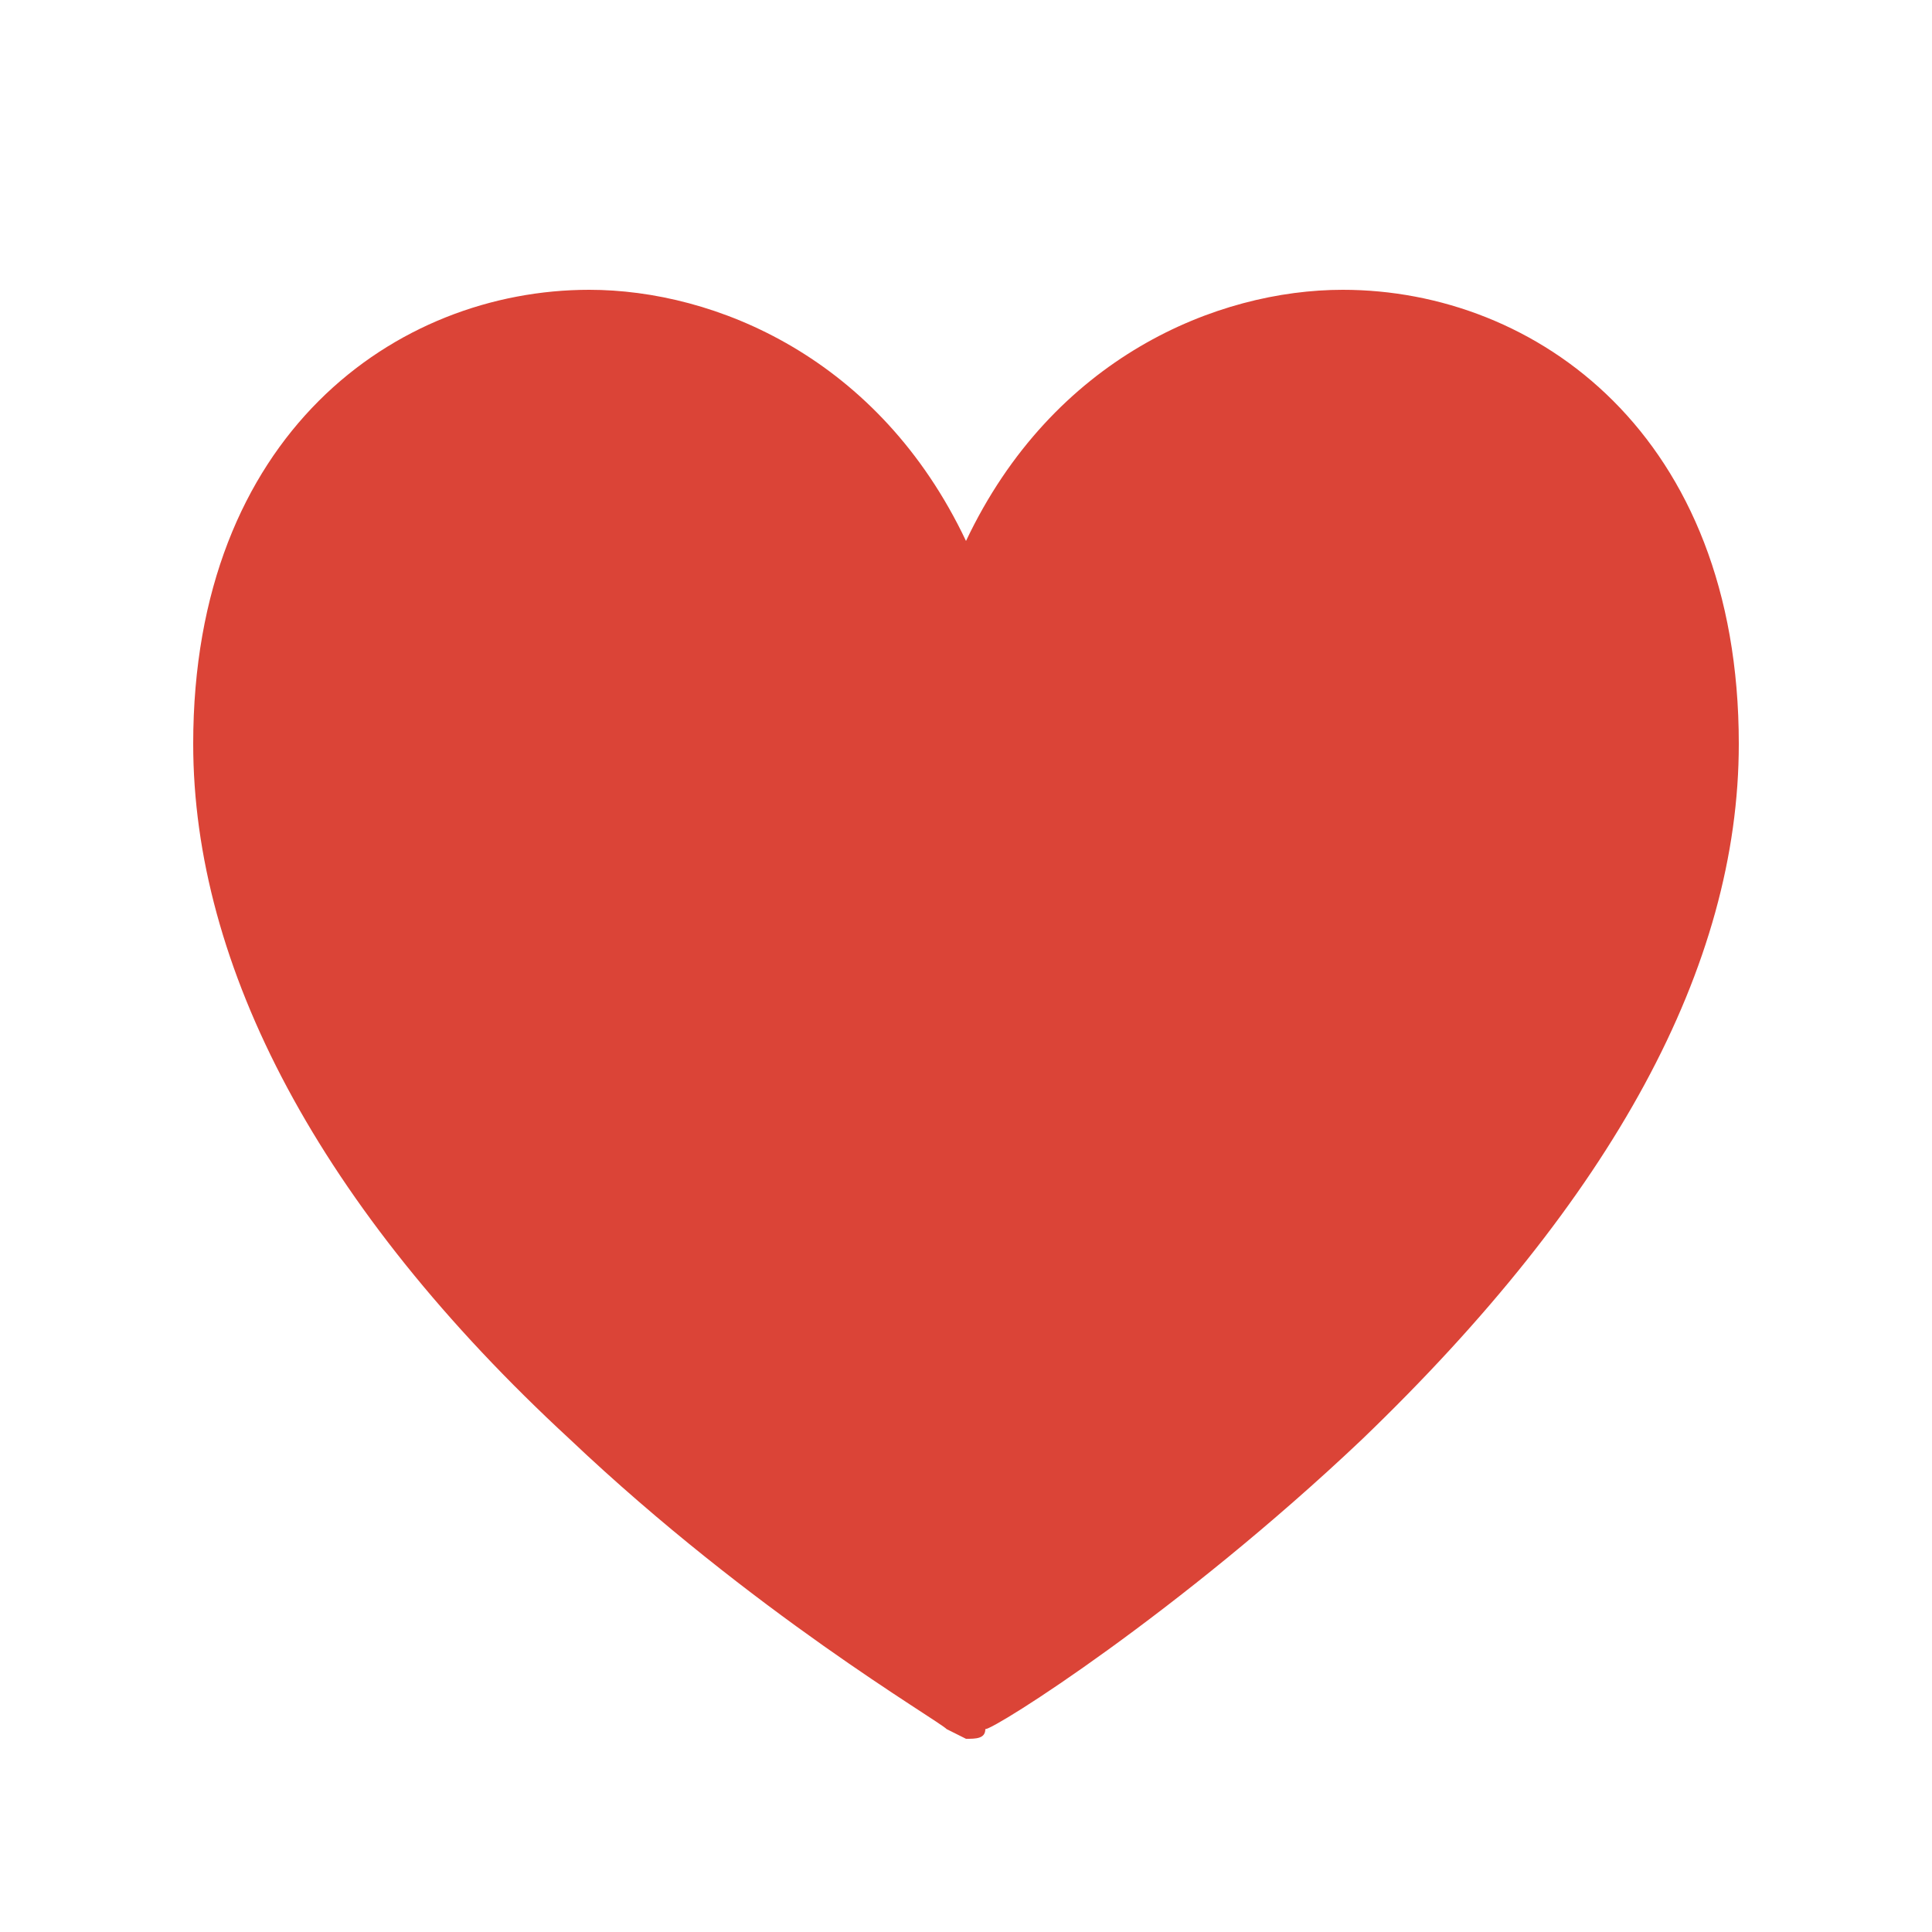
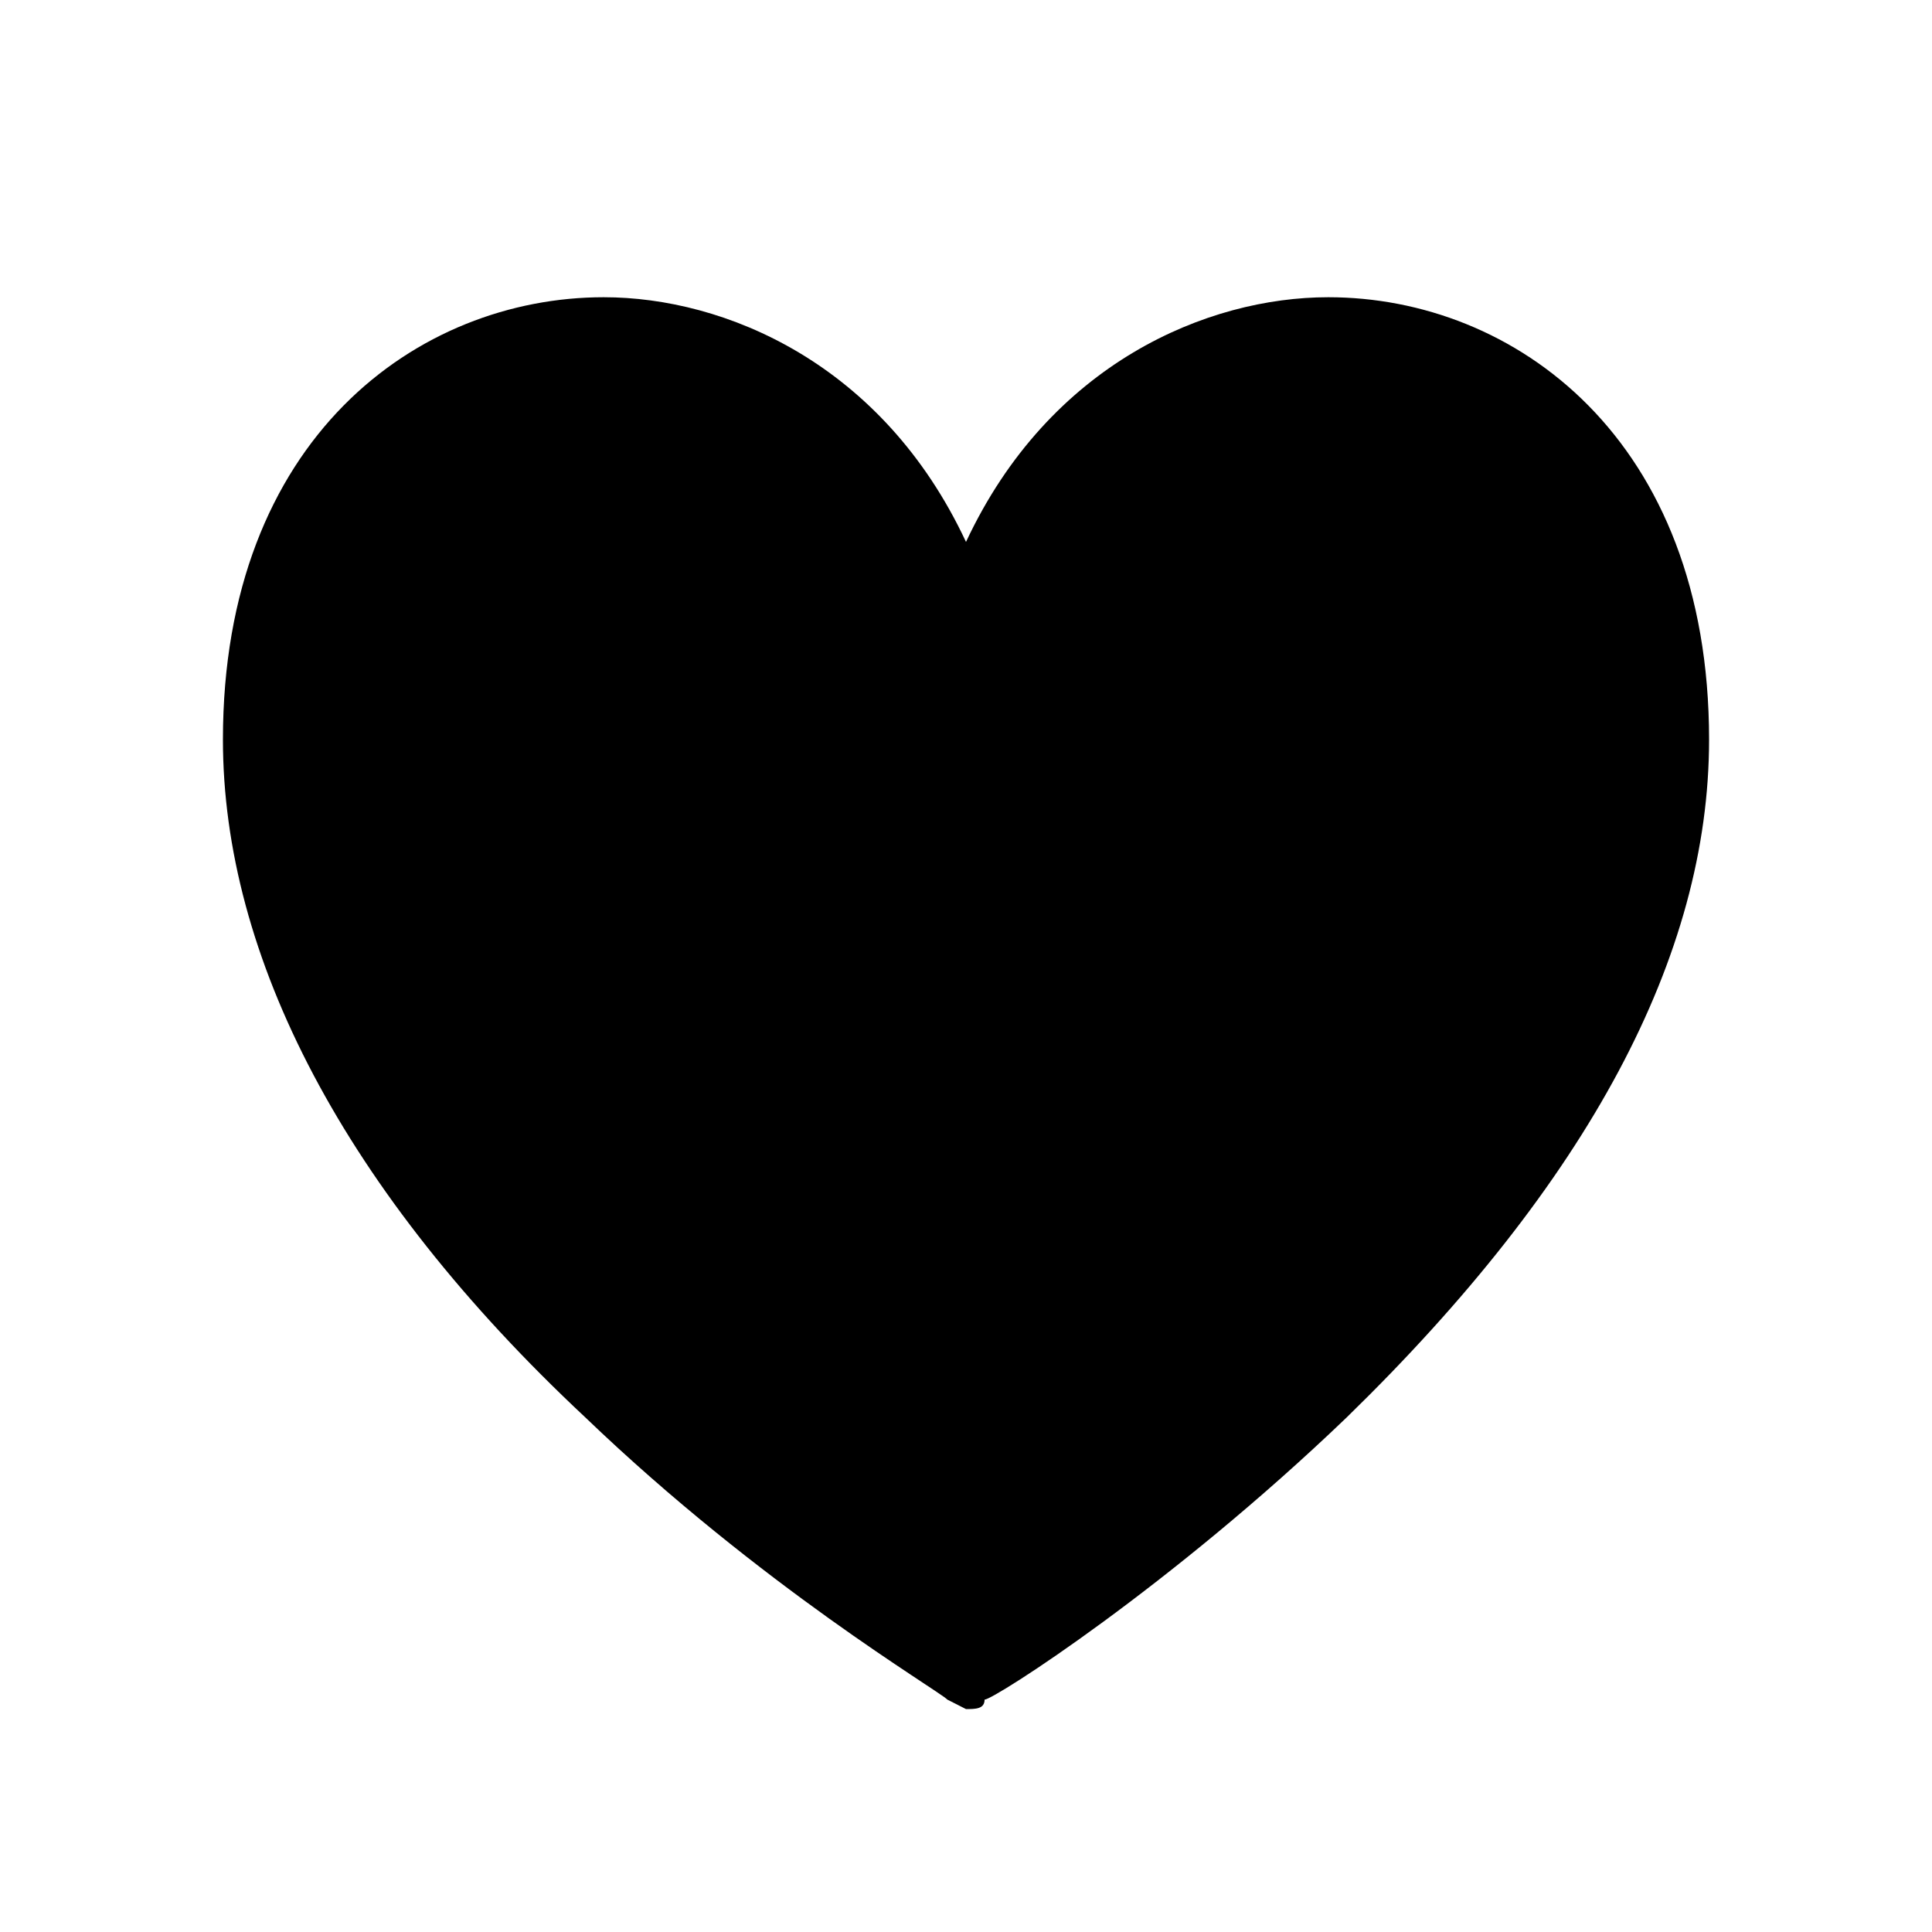
- <svg xmlns="http://www.w3.org/2000/svg" viewBox="0 0 20 20">
-   <path d="M10 5.6c-.9-1.9-2.6-2.6-3.9-2.6-2 0-4.1 1.5-4.1 4.7 0 2.3 1.3 4.8 3.9 7.2 1.9 1.8 3.8 2.9 3.9 3l.2.1c.1 0 .2 0 .2-.1.1 0 2-1.2 3.9-3 2.6-2.5 3.9-4.9 3.9-7.2 0-3.2-2.1-4.7-4.1-4.7-1.3 0-3 .7-3.9 2.6z" fill="#DB4437" />
+ <svg xmlns="http://www.w3.org/2000/svg" viewBox="0 0 26 26">
+   <path d="M13 7.293c-1.125-2.407-3.25-3.293-4.875-3.293-2.5 0-5.125 1.9-5.125 5.953 0 2.913 1.625 6.08 4.875 9.12 2.375 2.28 4.75 3.673 4.875 3.8l.25.127c.125 0 .25 0 .25-.127.125 0 2.5-1.52 4.875-3.8 3.25-3.167 4.875-6.207 4.875-9.12 0-4.053-2.625-5.953-5.125-5.953-1.625 0-3.75.887-4.875 3.293z" />
</svg>
